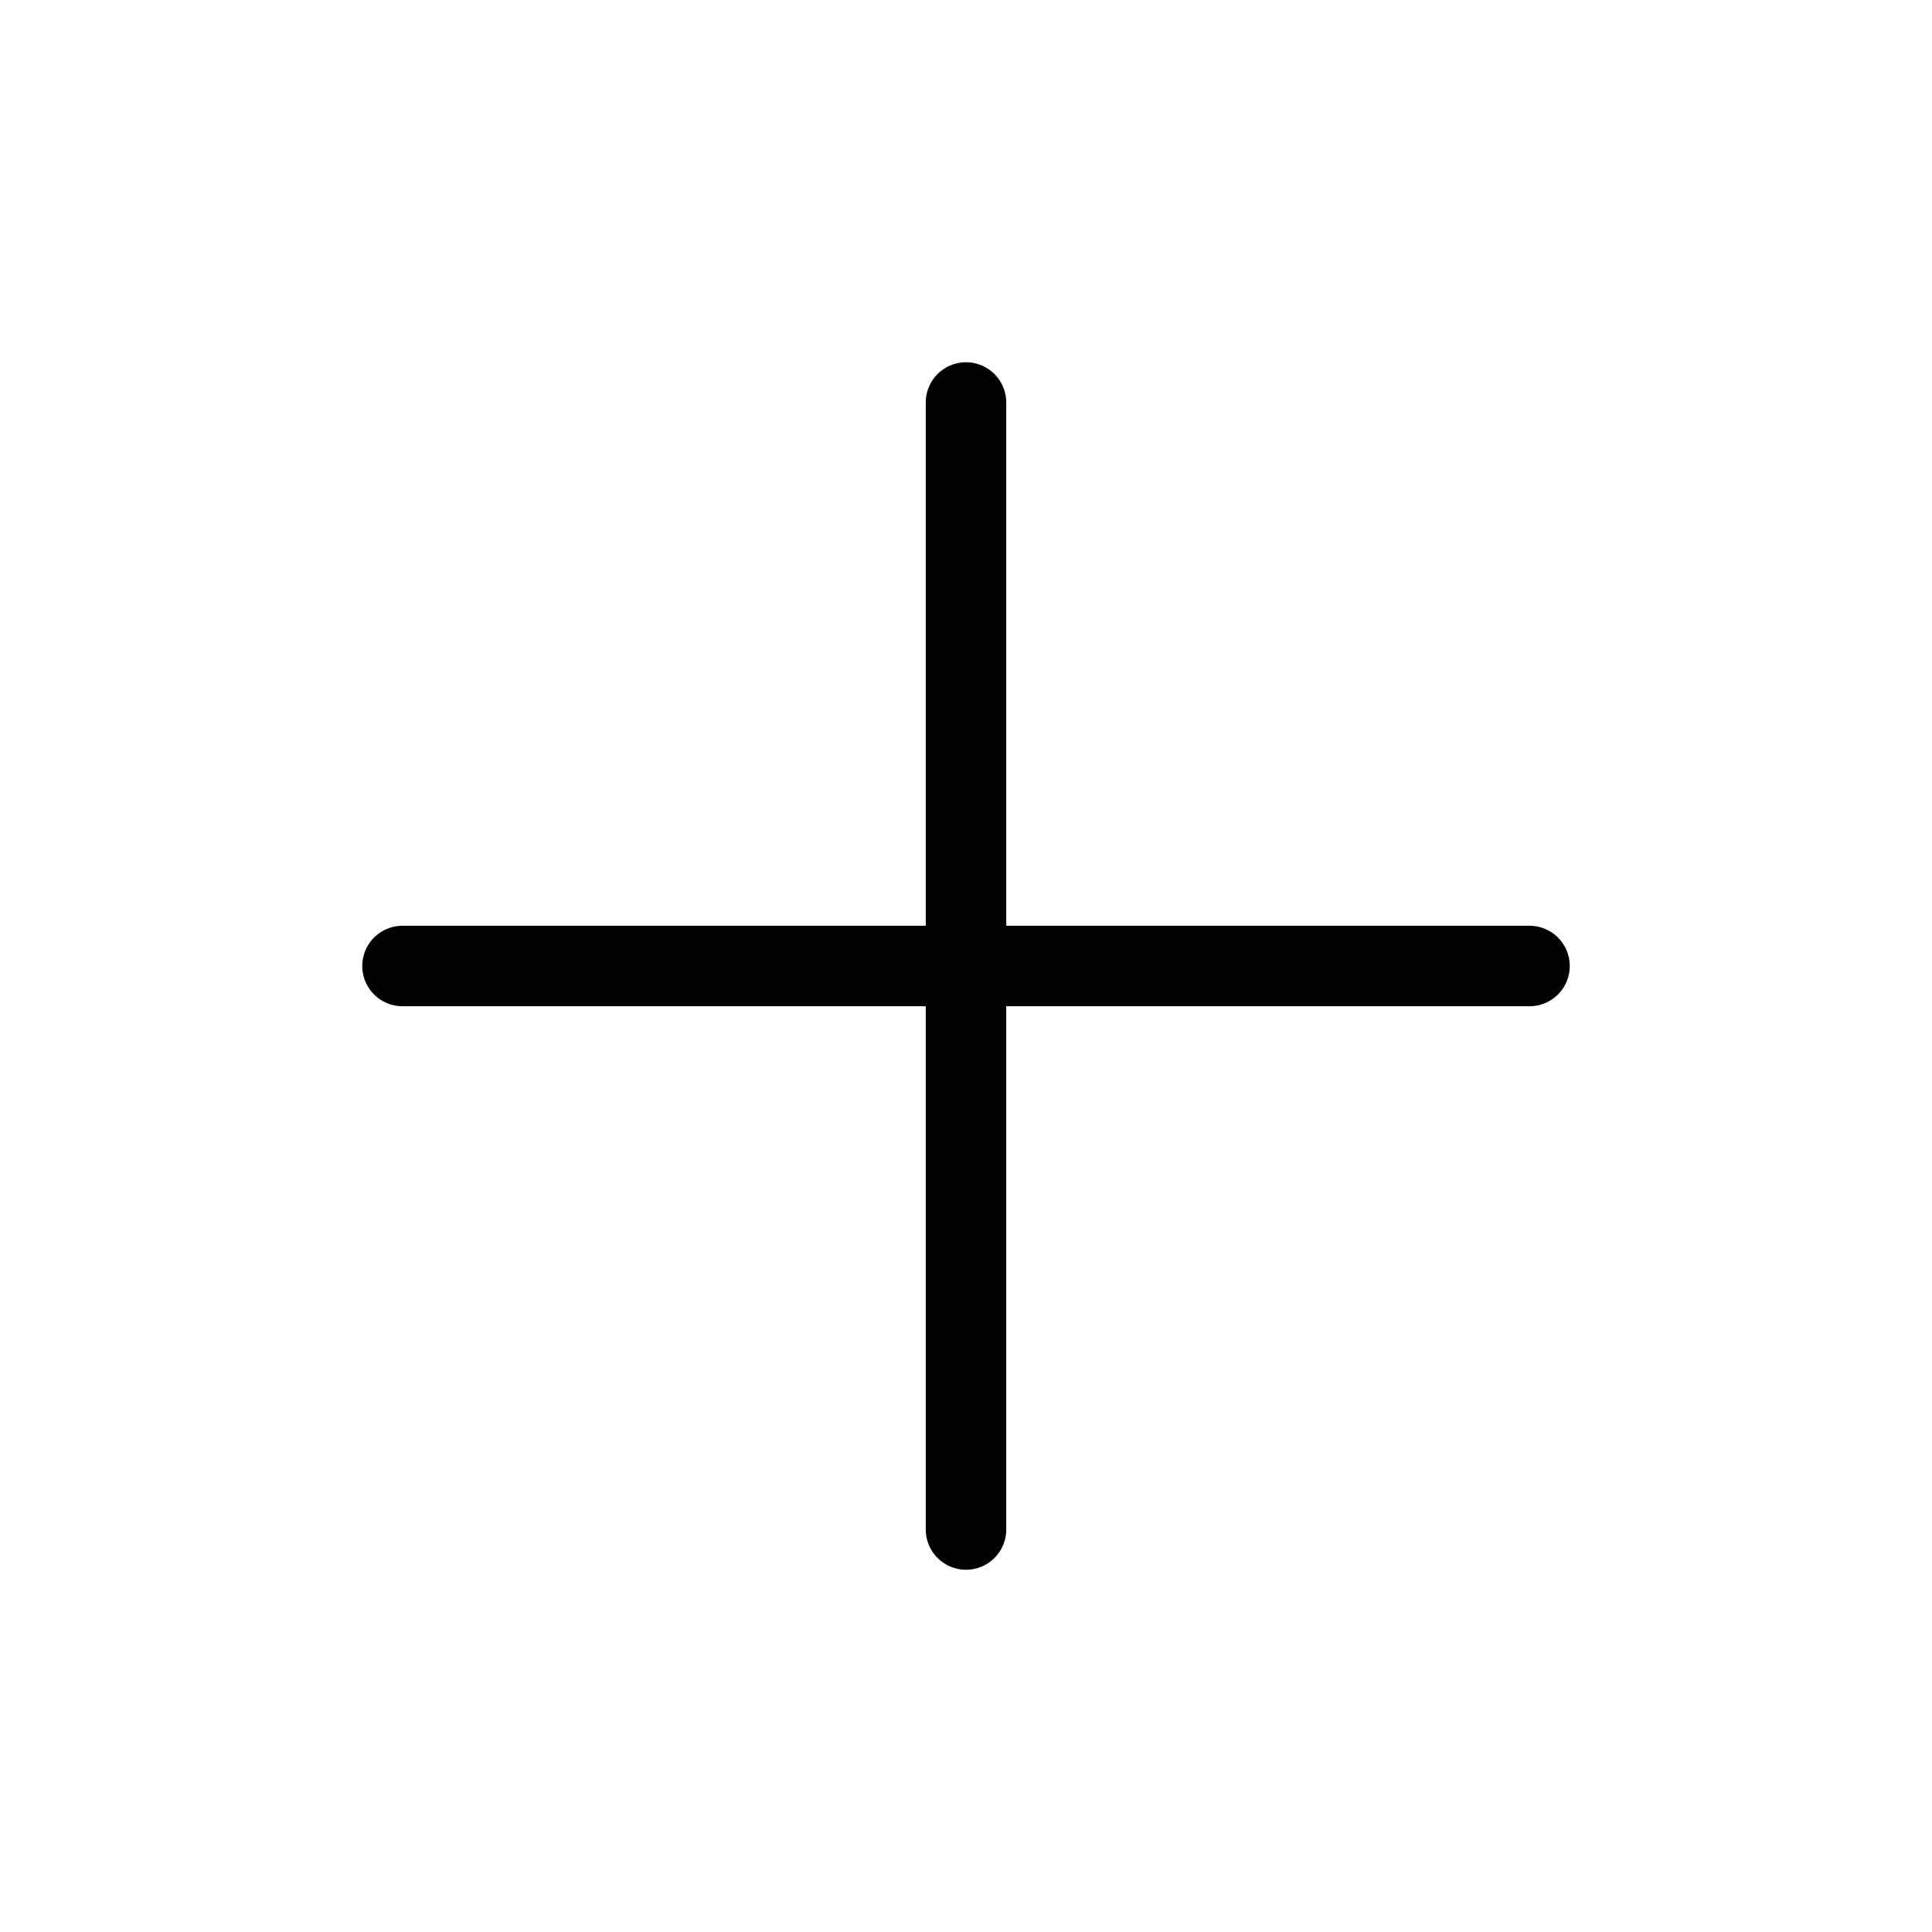
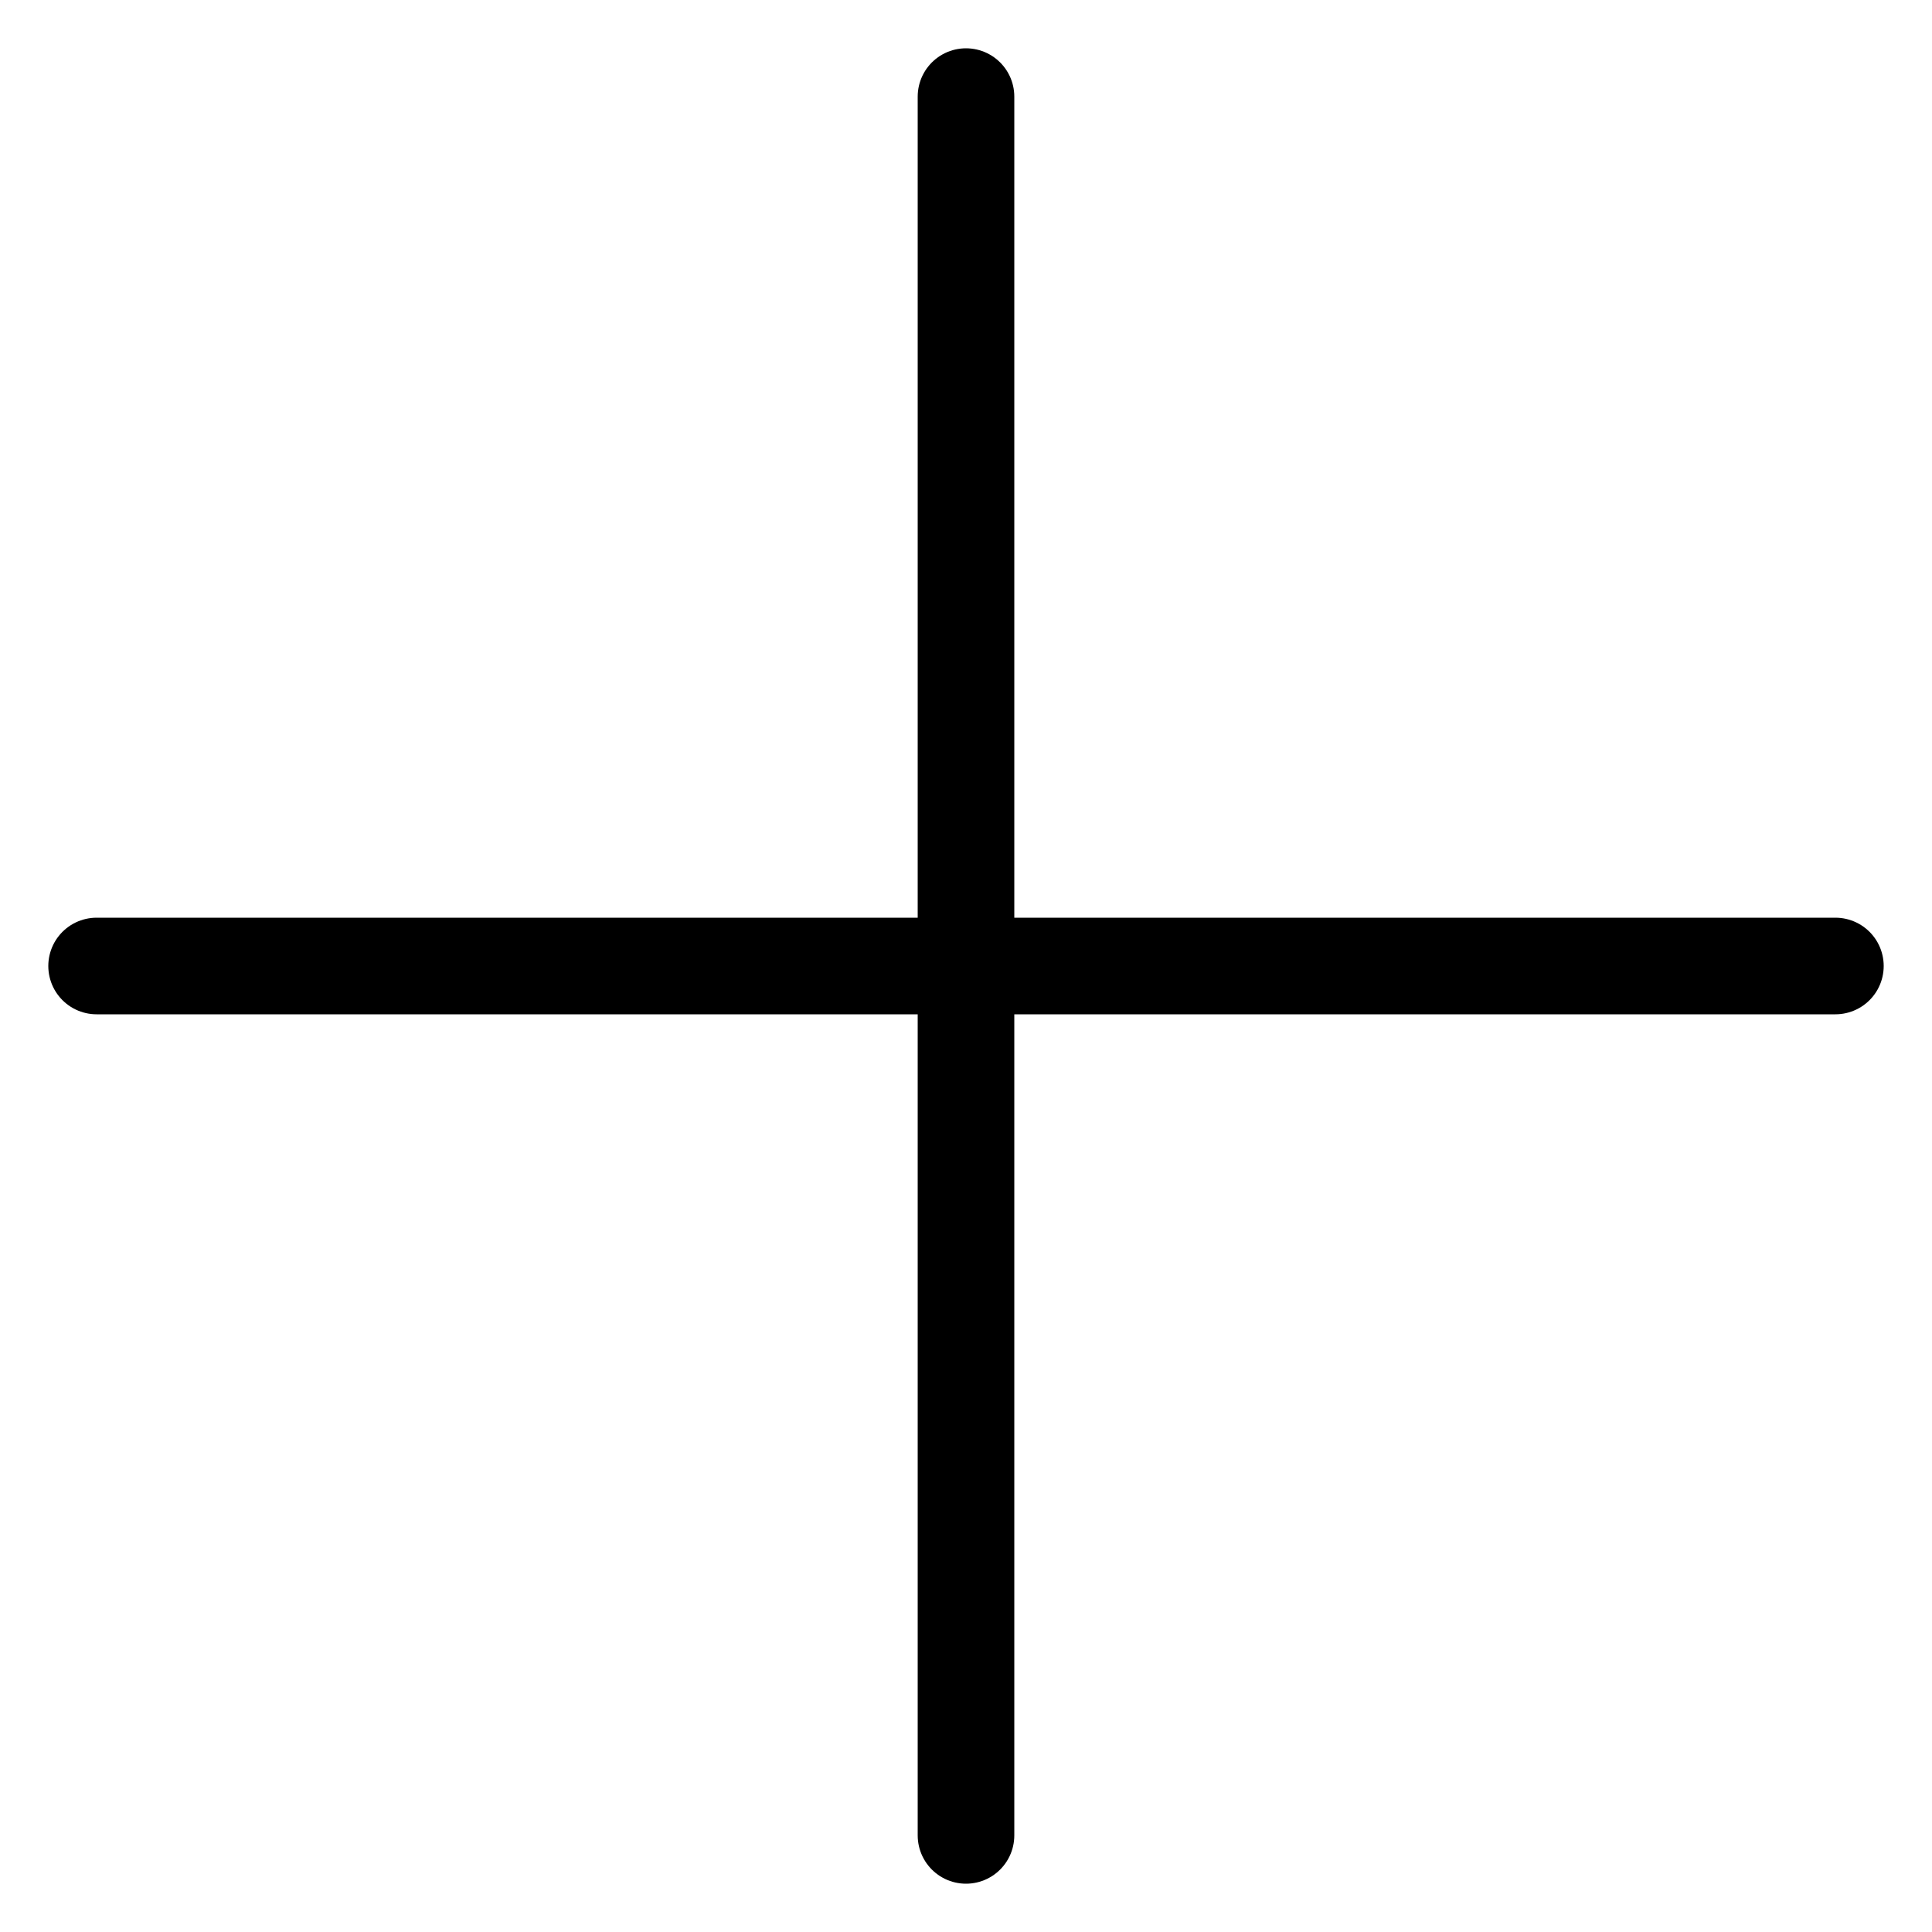
- <svg xmlns="http://www.w3.org/2000/svg" width="31" height="31" viewBox="0 0 24 24" fill="none" stroke="#000" stroke-width="1" stroke-linecap="round" stroke-linejoin="round">
-   <line x1="12" y1="5" x2="12" y2="19" />
-   <line x1="5" y1="12" x2="19" y2="12" />
+ <svg xmlns="http://www.w3.org/2000/svg" width="24" height="24" viewBox="0 0 20 20" fill="none" stroke="#000" stroke-width="1" stroke-linecap="round" stroke-linejoin="round">
+   <line x1="10" y1="1" x2="10" y2="19" />
+   <line x1="1" y1="10" x2="19" y2="10" />
</svg>
